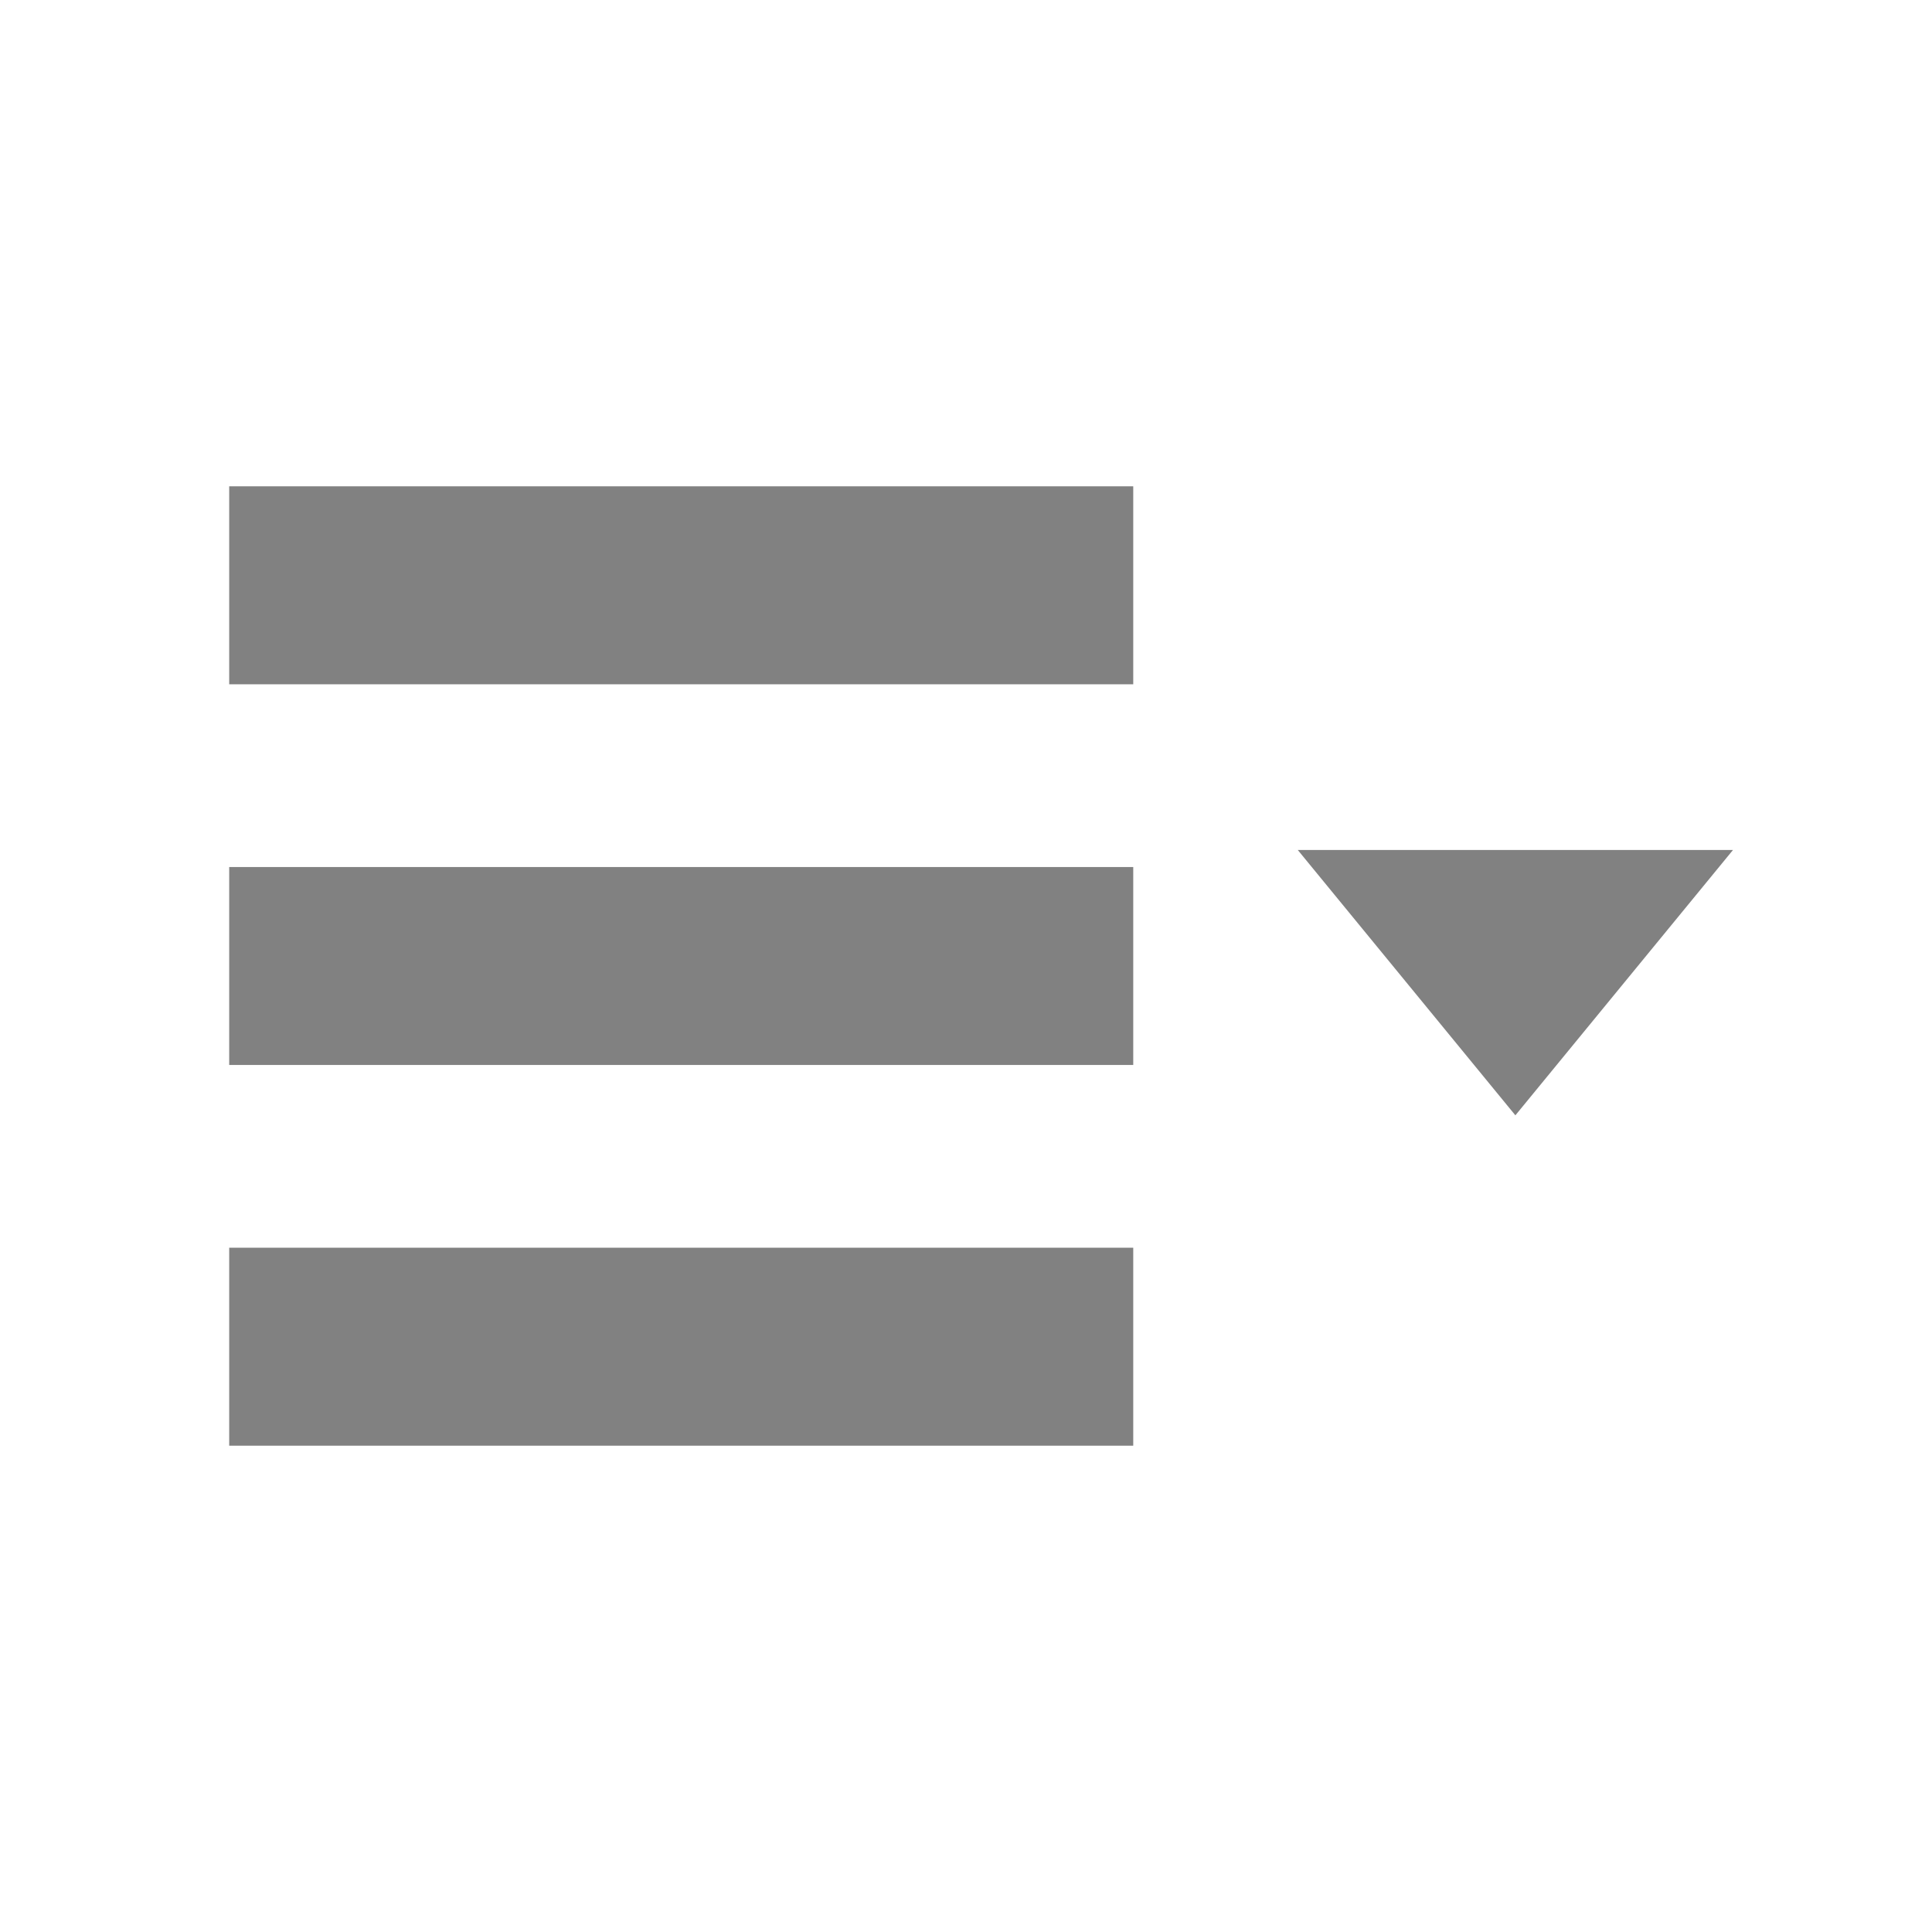
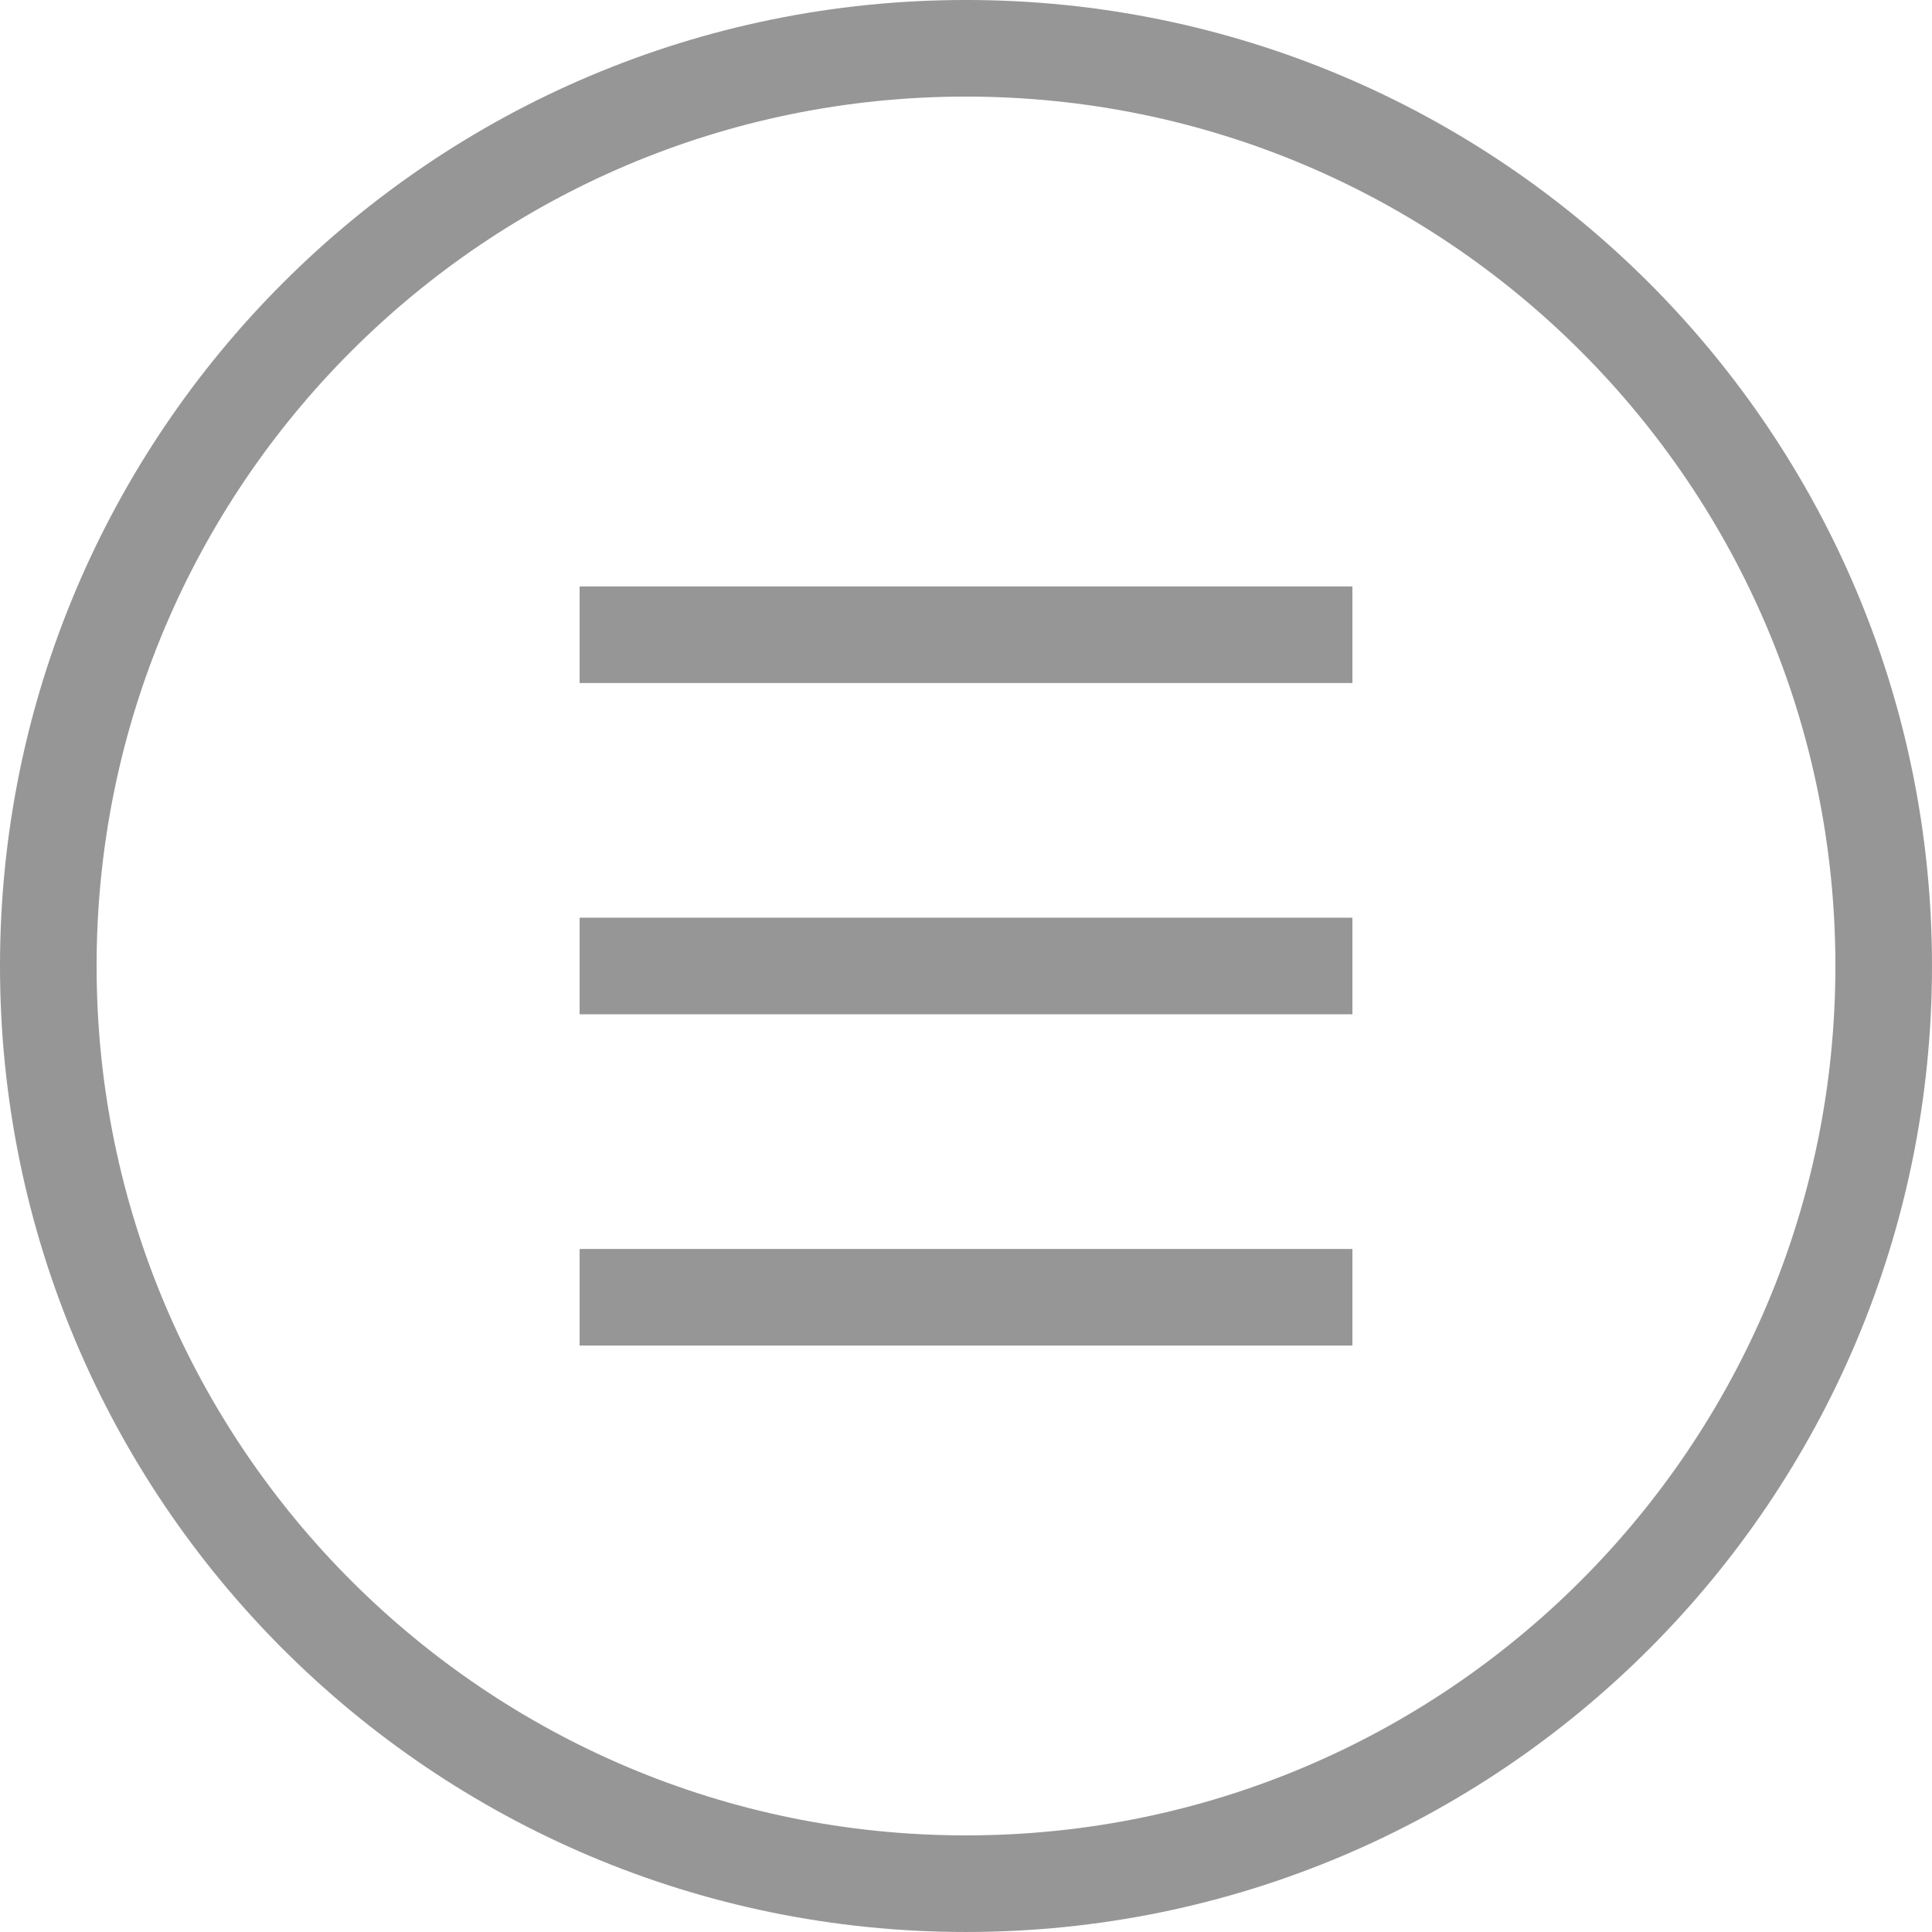
- <svg xmlns="http://www.w3.org/2000/svg" version="1.1" x="0px" y="0px" width="512px" height="512px" viewBox="0 0 512 512" enable-background="new 0 0 512 512" xml:space="preserve" id="svg2">
-   <defs id="defs7" />
-   <path id="menu-3-icon" d="m 300.322,181.338 -239.582,0 0,-52.465 239.582,0 z m 0,48.429 -239.582,0 0,52.465 239.582,0 z m 0,100.895 -239.582,0 0,52.465 239.582,0 z m 43.6,-105.408 57.669,70.32 57.67,-70.32 z" style="fill:#818181;fill-opacity:1" />
+ <svg xmlns="http://www.w3.org/2000/svg" version="1.1" x="0px" y="0px" width="25" height="25" viewBox="0 0 25 25" enable-background="new 0 0 512 512" xml:space="preserve" id="svg2">
+   <defs id="defs7">
+     <clipPath clipPathUnits="userSpaceOnUse" id="clipPath4541">
+       <path d="m 0,0 1600,0 0,1200 L 0,1200 0,0 z" id="path4543" />
+     </clipPath>
+     <clipPath clipPathUnits="userSpaceOnUse" id="clipPath4549">
+       <path d="m 610,889 22,0 0,-22 -22,0 0,22 z" id="path4551" />
+     </clipPath>
+   </defs>
+   <g transform="matrix(1.25,0,0,-1.25,-763.7499,1110)" id="g4537">
+     <g id="g4539" clip-path="url(#clipPath4541)">
+       <g id="g4545">
+         <g id="g4547" />
+         <g id="g4553">
+           <g clip-path="url(#clipPath4549)" id="g4555">
+             <g transform="translate(611.4999,878.0001)" id="g4557">
+               <path d="M 0,0 C 0,5.247 4.253,9.5 9.5,9.5 14.747,9.5 19,5.247 19,0 19,-5.247 14.747,-9.5 9.5,-9.5 4.253,-9.5 0,-5.247 0,0 z" style="fill:none;stroke:#969696;stroke-width:1;stroke-linecap:butt;stroke-linejoin:miter;stroke-miterlimit:4;stroke-opacity:1;stroke-dasharray:none" id="path4559" />
+             </g>
+             <g transform="translate(625.0001,878.0001)" id="g4561">
+               <path d="M 0,0 -8,0" style="fill:none;stroke:#969696;stroke-width:1;stroke-linecap:butt;stroke-linejoin:miter;stroke-miterlimit:4;stroke-opacity:1;stroke-dasharray:none" id="path4563" />
+             </g>
+             <g transform="translate(625.0001,881.4294)" id="g4565">
+               <path d="M 0,0 -8,0" style="fill:none;stroke:#969696;stroke-width:1;stroke-linecap:butt;stroke-linejoin:miter;stroke-miterlimit:4;stroke-opacity:1;stroke-dasharray:none" id="path4567" />
+             </g>
+             <g transform="translate(625.0001,874.5708)" id="g4569">
+               <path d="M 0,0 -8,0" style="fill:none;stroke:#969696;stroke-width:1;stroke-linecap:butt;stroke-linejoin:miter;stroke-miterlimit:4;stroke-opacity:1;stroke-dasharray:none" id="path4571" />
+             </g>
+           </g>
+         </g>
+       </g>
+     </g>
+   </g>
</svg>
